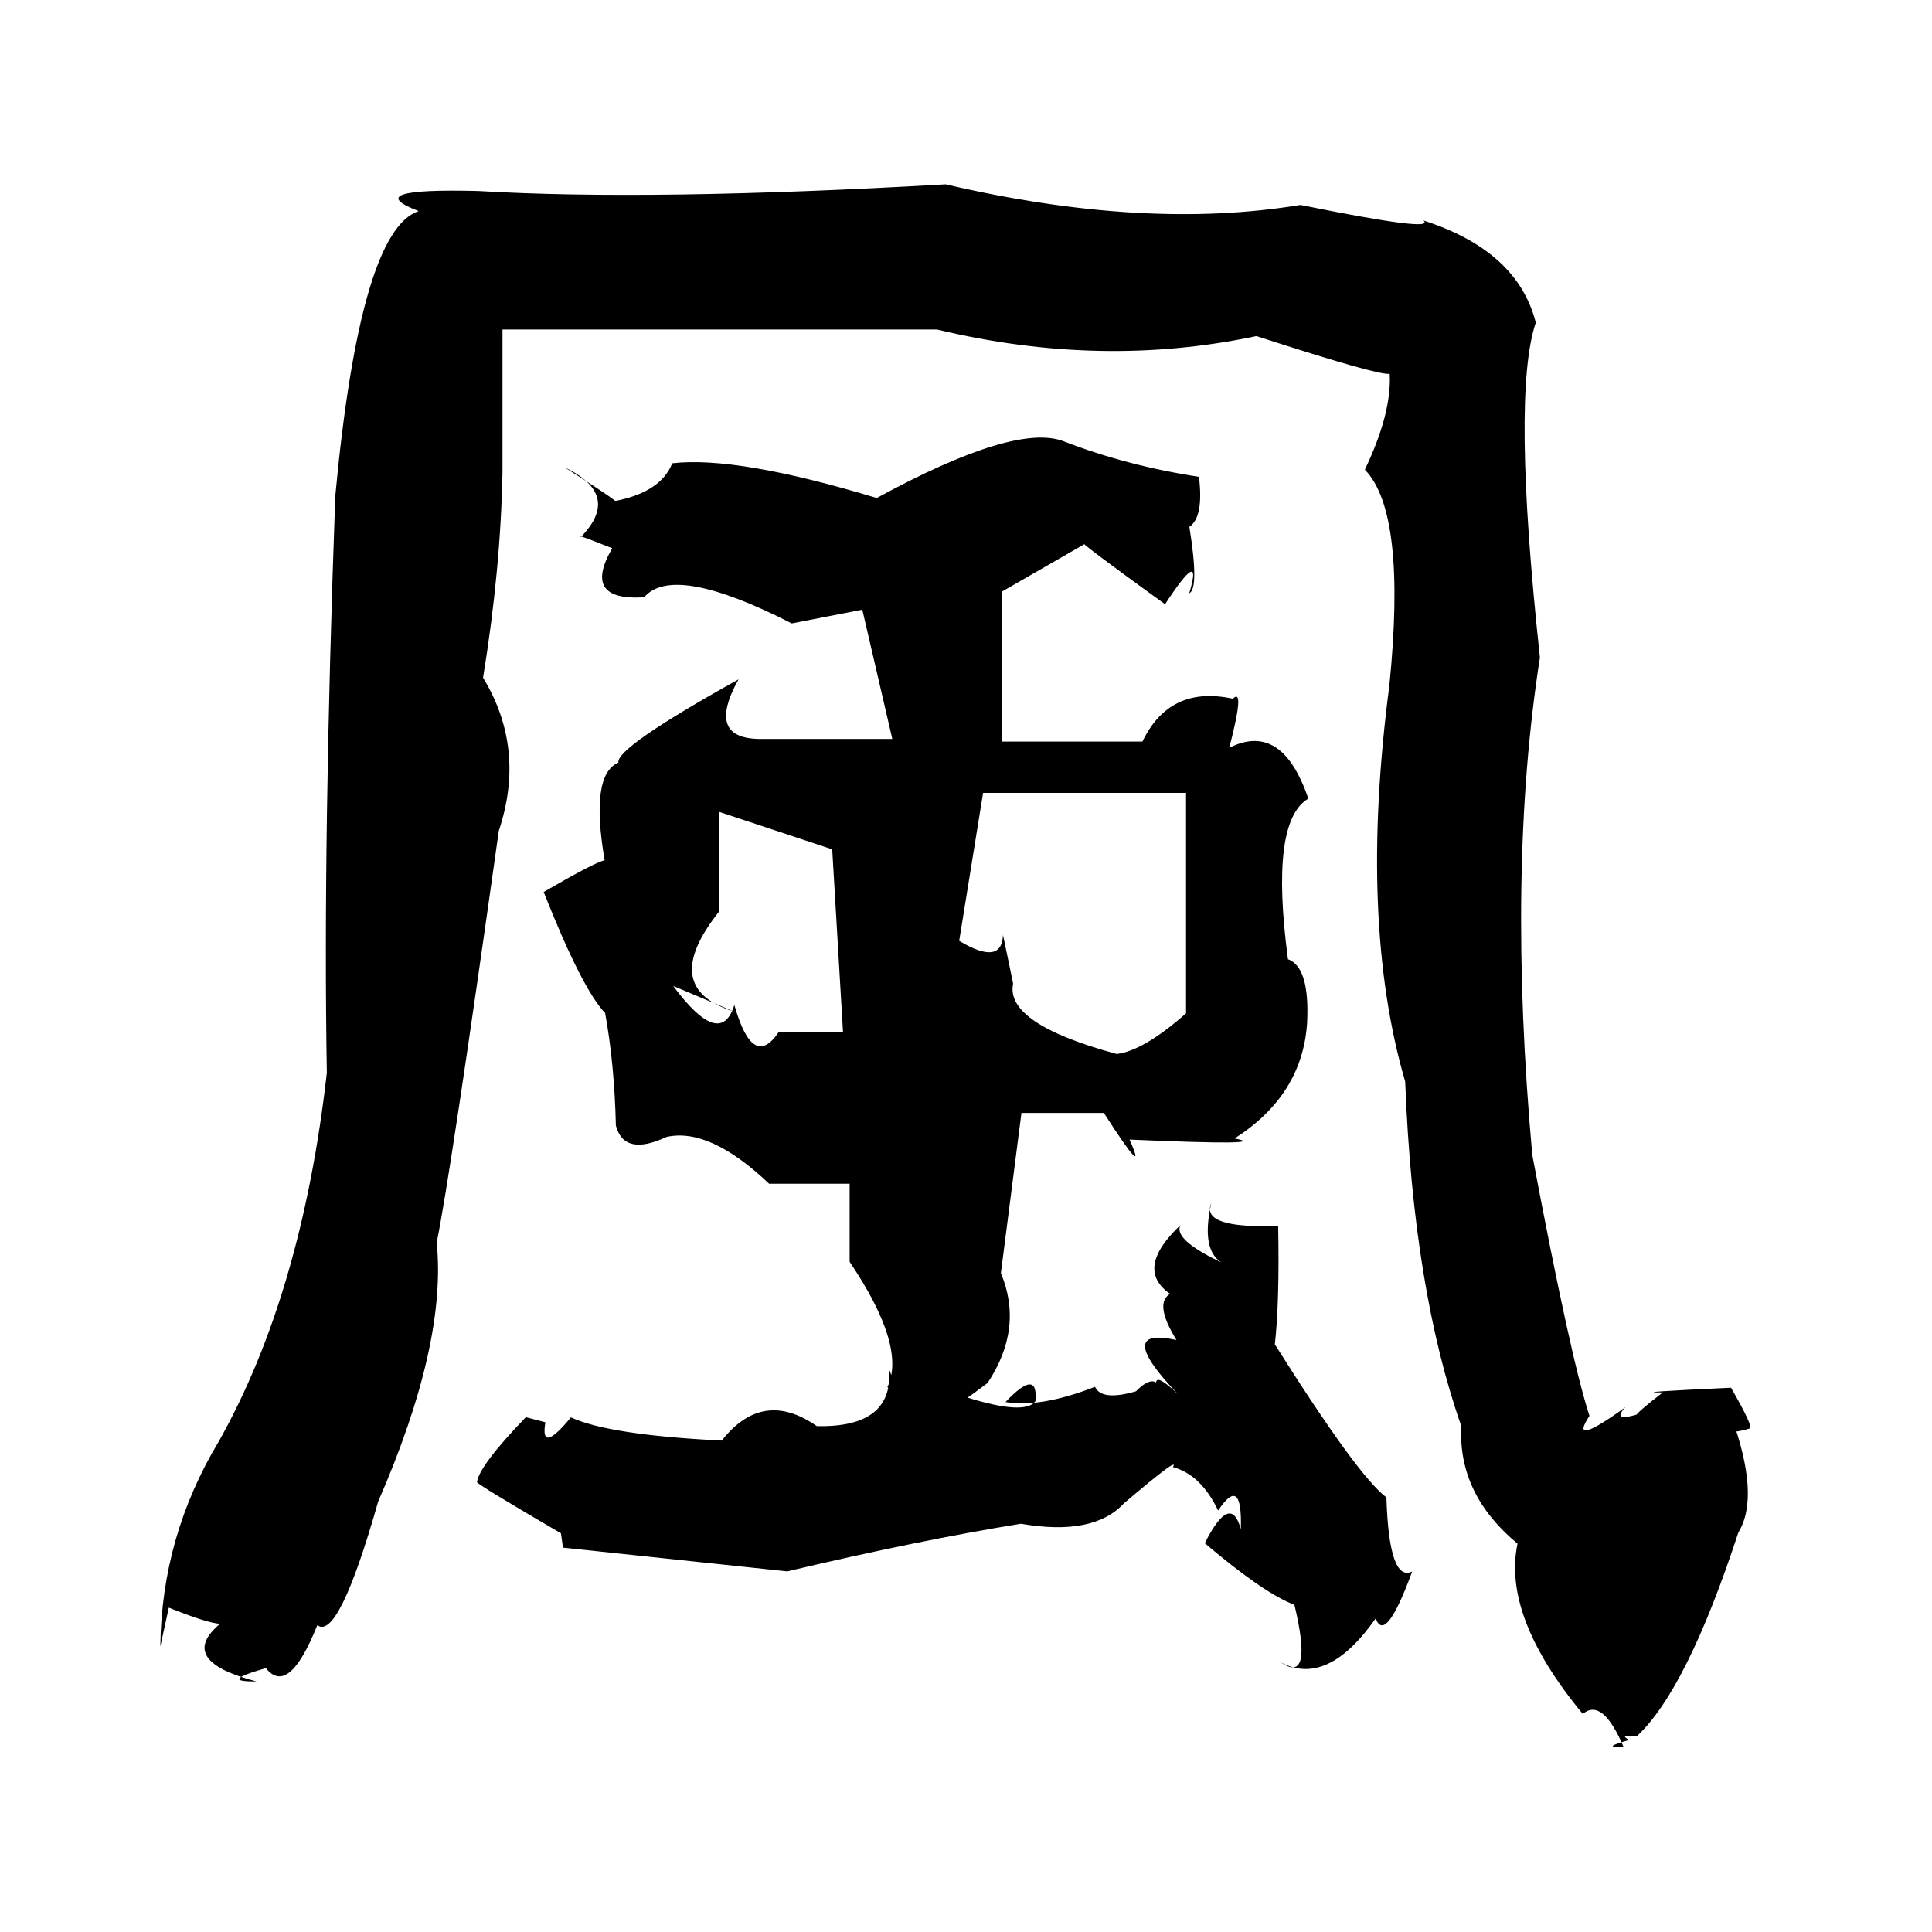
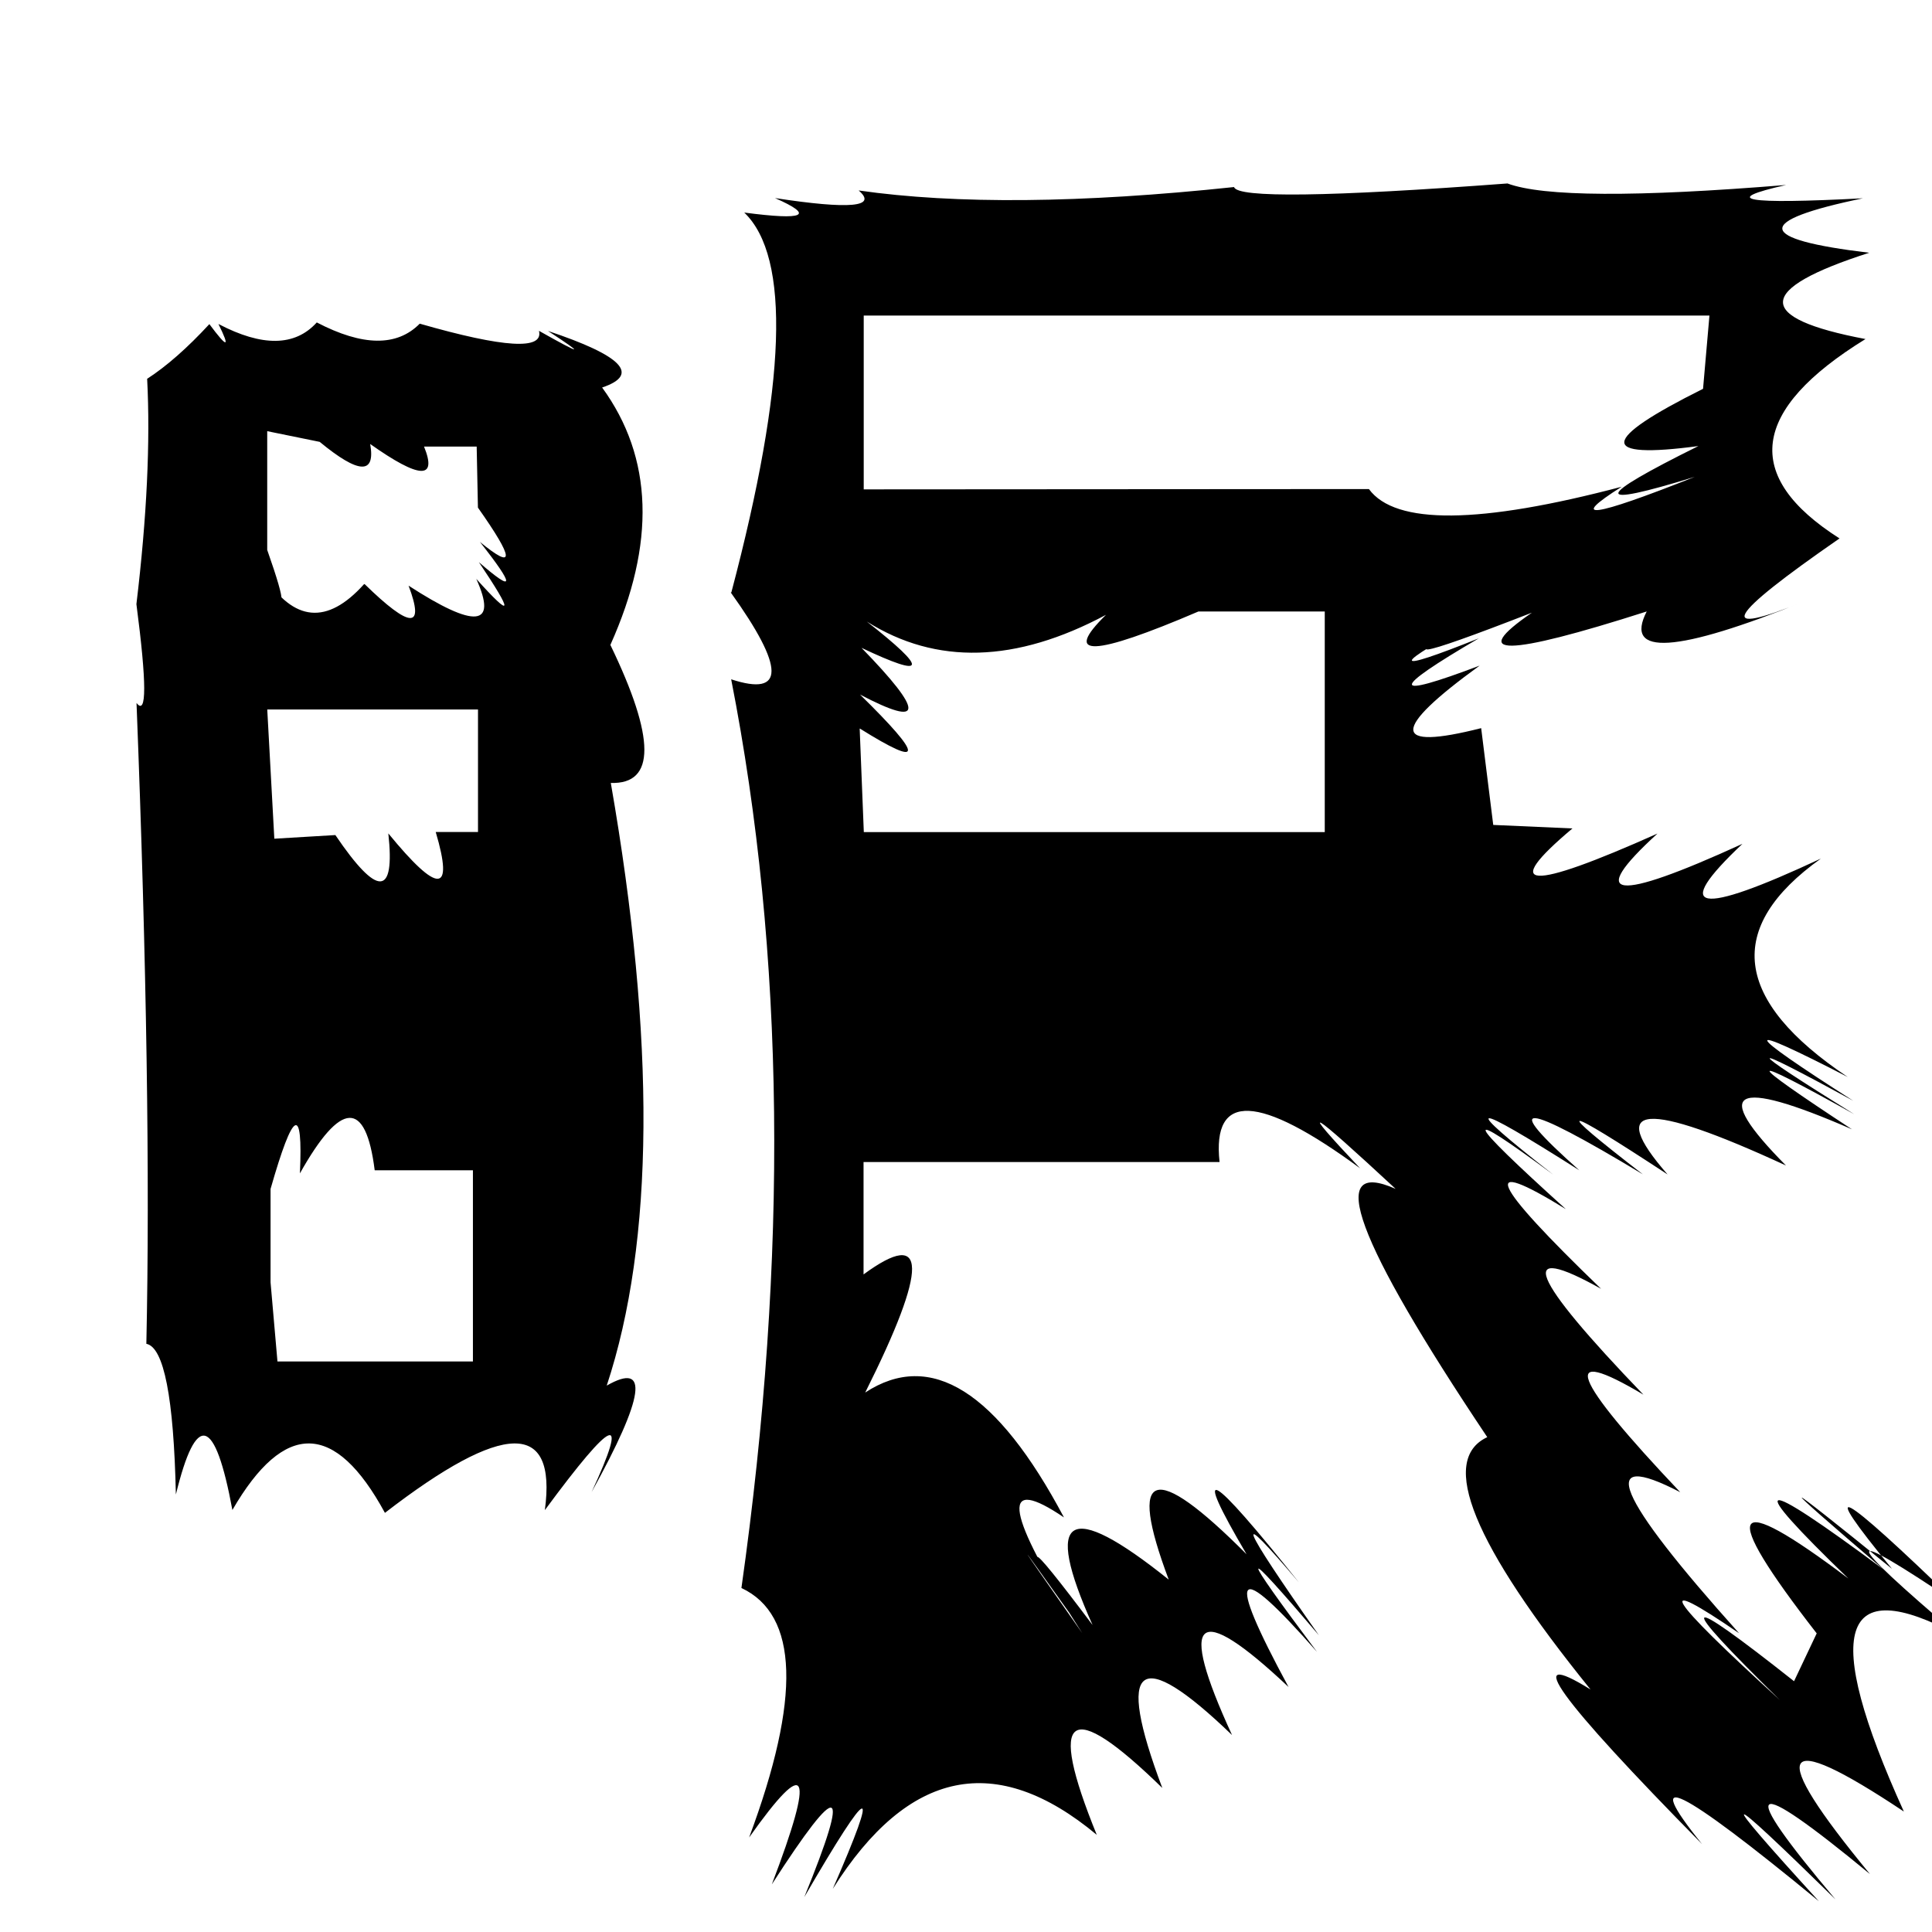
<svg xmlns="http://www.w3.org/2000/svg" viewBox="0 0 1024 1024">
-   <path d="M84.98 872.64Q85.63 814.4 115.96 763.99Q159.95 685.79 173.23 568.59Q171.12 445.87 177.71 262.87Q190.88 121.99 221.95 111.9Q189.81 99.62 253.37 101.23Q345.36 106.68 501.23 97.7Q606.65 122.28 689.29 108.62Q762.02 123.37 754.37 116.84Q804.29 132.83 814 171Q801.12 208.82 816.19 348.5Q798.53 461.16 812.14 612.16Q832.43 719.78 842.45 750.45Q830.92 767.88 861.55 745.82Q851.51 756.32 879.21 745.73Q853.34 759.58 881.29 738.04Q862.14 738.08 917.47 735.52Q929.78 756.89 927.31 757.14Q909.81 762.44 917.68 750.86Q933.02 793.27 921.37 812.22Q894 895.83 867.39 920.39Q857.51 918.99 863.51 922.22Q847.79 926.54 860.52 925.9Q849.31 899.61 838.91 908.43Q796.17 856.75 804.31 818.17Q772.58 791.82 774.54 755.92Q749.04 683.41 744.78 573.26Q720.01 488.34 736.4 363.23Q745.62 271.56 723.39 248.94Q737.72 218.96 736.57 198.11Q731.28 199.32 665.94 178.13Q583.84 195.55 496.65 174.65H266.33V250.04Q265.39 301.84 256.03 359.18Q278.89 396.83 264.37 440.38Q238.7 623.24 231.46 658.57Q236.91 712.25 200.45 795.82Q179.4 869.85 168.18 861.37Q153.03 899.35 140.92 884.15Q115.47 891.41 135.91 891.17Q93.37 880.15 116.64 860.64Q110.25 860.41 89.47 852.08ZM289.07 753.86Q286.07 771.29 302.58 751.24Q322.68 760.56 382.55 763.54Q404.25 735.93 432.92 755.86Q473.5 756.81 471.3 725.8Q478.91 745.58 470.36 735.19Q480.57 713.71 450.32 668.78V627.39H407.63Q376.16 597.46 353.28 602.6Q330.78 613.11 326.43 596.56Q325.65 563.79 320.72 536.92Q308.4 523.99 288.16 472.78Q315 457.18 320.46 455.95Q312.71 410.46 327.76 404.21Q326.21 396.35 391.44 360.07Q373.53 392.22 404.18 391.65H472.94L457.04 323.13L419.64 330.42Q356.89 298.36 341.41 316.57Q308.19 318.65 324.49 290.58Q305.15 282.9 307.92 284.59Q329.68 262.19 299.07 247.62Q320.1 260.83 326.19 265.51Q350.27 260.8 356.3 245.55Q390.59 241.55 464.7 263.95Q537.93 224.09 563.67 233.86Q597.23 246.88 635.48 252.73Q638.05 274.14 630.39 279.23Q635.64 311.92 630.32 314.46Q637.95 288.95 617.5 320.26Q570.09 285.93 574.98 288.28L530.97 313.6V393.06H605.51Q619.91 363.06 653.45 370.33Q660 363.86 651.53 396.36Q679.49 382.23 693.43 423.29Q672.93 435.26 682.64 508.39Q694.28 512.56 692.79 542.23Q690.27 580.43 654.38 603.4Q675.23 607.35 598.67 603.99Q609.01 627.13 585.08 589.88H541.39L530.49 674.76Q542.67 703.97 523.43 733.03Q504.36 747.29 512.22 740.58Q543.19 750.25 548.78 742.7Q550.45 724.66 532.92 743.12Q551.5 746.29 580.38 735.04Q583.86 742.7 602.1 737.42Q615.39 723.77 617.17 745.45Q605.56 720.92 624.51 739.12Q589.76 702.85 623.54 710.22Q611.56 690.77 620.17 685.78Q601.1 672.56 625.63 649.35Q621.79 656.99 647.41 669.15Q636.52 662.45 641.96 637.79Q636.31 651.28 677.46 649.72Q678.23 690.03 675.7 712.54Q719.7 782.36 734.82 793.64Q736.25 838.87 748.48 832.93Q734.31 871.68 729.14 857.79Q703.59 894.24 678.93 881.15Q696.22 892.98 686.07 850.58Q670.05 844.61 638.55 817.93Q652.33 790.71 657.67 810.54Q658.57 781.21 645.64 800.61Q636.51 781.55 621.65 777.58Q625.74 771.2 595.65 796.86Q579.46 814.26 541.09 807.61Q486.65 816.44 417.25 832.86L298.4 820.27L297.31 812.68Q254.04 787.39 252.81 785.6Q253.86 776.96 278.71 751.13ZM356.8 522.57Q381.9 556.36 389.22 532.63Q399.07 567.44 412.75 546.97H446.81L441.09 450.16L381.34 430.36V482.9Q348.76 523.65 388.96 536.1ZM508.39 498.66Q530.9 512.15 531.61 495.58Q536.33 517.97 536.97 521.38Q532.59 542.54 591.9 558.64Q606.21 556.87 628.63 537.08V420.25H521.06Z" fill="black" />
+   <path d="M387.64 313.97Q431.44 148.15 394.47 112.66Q442.62 119 410.76 104.98Q470.34 114.1 455.11 100.95Q532.5 112.03 654.08 99.14Q656.57 107.92 798.99 97.24Q827.34 107.8 946.69 98.04Q893.61 110.01 987.39 105.1Q900.31 123.18 990.72 133.97Q900.32 162.96 988.75 179.7Q897.41 236.01 974.99 285.38Q884.55 347.94 956.6 318.62Q854.43 359.9 872.79 324.09Q760.56 360.02 811.95 324.73Q715.67 362.19 784.75 327.66Q712.37 366.91 783.79 338.33Q712.67 379.89 784.24 352.79Q713.51 404.09 785.05 385.93L791.45 437.23L833.43 439.09Q775.52 487.84 878.5 441.8Q821.41 493.97 923.53 447.25Q866.44 501.18 965.12 455.06Q888.3 509.91 979.35 570.84Q892.59 526.13 982.26 583.43Q893.44 534.99 982.77 590.55Q893.67 540.92 981.59 598.56Q886.48 557.12 946.61 617.75Q834.51 565.99 883.85 622.48Q797.46 565.81 870.75 622.42Q773.69 563.96 837.06 620.28Q748.32 563.99 823.23 622.57Q748.37 567.19 829.9 640.84Q760.37 598.02 848.59 683.09Q780.48 645.11 871.05 739.2Q803.63 699.14 890.56 790.9Q823.43 756.12 921.74 865.64Q852.32 818.08 943.34 901.03Q859.48 818.81 950.88 891.08L962.89 865.72Q884.56 764.94 979.67 836.65Q896.32 756.15 998.18 831.75Q909.47 755.91 1002.79 831.5Q942.43 758.01 1037.35 849.94Q943.69 786.81 1037.88 866.77Q943.67 815.99 1009.08 960.15Q908.46 893.11 991.13 993.31Q893.55 912.81 972.8 1006.68Q880.44 916.13 964.03 1007.68Q852.39 915.82 902.08 977.37Q787.39 860.91 843.03 895.48Q749.58 779.9 788.28 761.72Q683.47 605.11 739.71 630.13Q670.4 565.8 720.86 619.2Q640.34 560.03 646.39 615.91H457.7V675.47Q508.68 638.04 458.58 738.07Q510.68 703.92 563.92 804.26Q514.62 770.81 568.32 857.01Q518.54 787.1 573.58 865.55Q523.31 787.03 579.09 861.3Q539.45 773.12 619.45 837.23Q586.37 749.19 660.7 823.78Q616.66 748.82 688.48 838.75Q635.4 776.17 699.02 866.69Q635.37 791.93 698.04 875.54Q632.46 800.85 682.95 894.14Q609.42 824.88 653 919.6Q578.44 847.82 616.05 947.66Q541.63 875.04 581.31 972.5Q501.39 905.93 441.39 1001.14Q479.48 913.87 426.29 1005.5Q463.55 914.19 409.09 998.74Q443.7 908.02 397.05 973.9Q438.42 863 392.97 841.67Q430.3 578.03 387.54 360.05Q430.39 374.08 387.33 314.04ZM78 200.77Q93.36 190.84 110.97 171.79Q125.33 191.09 115.78 171.72Q150.65 190 167.9 170.9Q204.35 189.91 222.47 171.55Q289.47 190.8 285.67 175.35Q320.39 194.91 290.42 175.41Q349.57 195.11 319.14 205.39Q359.7 261.11 323.51 341.82Q359.43 416.09 323.74 414.98Q359.42 619.83 321.58 734.4Q355.59 714.94 313.57 790.83Q343.61 726.04 288.78 800.4Q298.41 728.99 204.02 801.85Q164.48 729.03 123.17 800.33Q109.39 725.85 93.22 792.11Q91.51 714.99 77.57 712.24Q80.43 579.91 72.36 372.59Q80.53 383.16 72.3 320.2Q80.6 250.99 77.99 200.72ZM725.55 259.21Q746.49 287.85 859.53 257.98Q816.59 285.14 898.27 252.74Q816.32 277.99 900.18 236.42Q820.43 247.06 902.65 206.08L906.04 167.25H457.79V259.38ZM455.65 386.24L457.84 441.03H702.15V324.11H635.17Q551.33 360.03 586.2 325.87Q514.57 364.15 459.44 329.44Q508.61 367.97 456.63 343.38Q506.7 394.81 455.82 368.13Q506.67 417.97 455.8 386.18ZM147.06 721.61H250.66V620.28H198.6Q191.52 563.91 158.96 621.92Q161.47 566.95 143.4 630.16V679.67ZM193.23 309.56Q229.65 345.13 216.55 310.41Q269.61 344.8 252.44 306.82Q281.54 339.16 253.81 297.95Q282.42 322.82 254.36 287.22Q282.33 310.15 253.31 269.04L252.65 236.7H224.75Q235.48 263.11 196.21 235.33Q200.53 259.84 169.45 234.2L141.63 228.53V291.47Q157.64 337 139.83 304.92Q163.69 342.09 192.88 309.7ZM145.4 444.53L177.75 442.6Q211.32 492.13 205.82 441.72Q245.5 490.18 230.94 440.97H253.35V376.03H141.65Z" fill="black" />
</svg>
